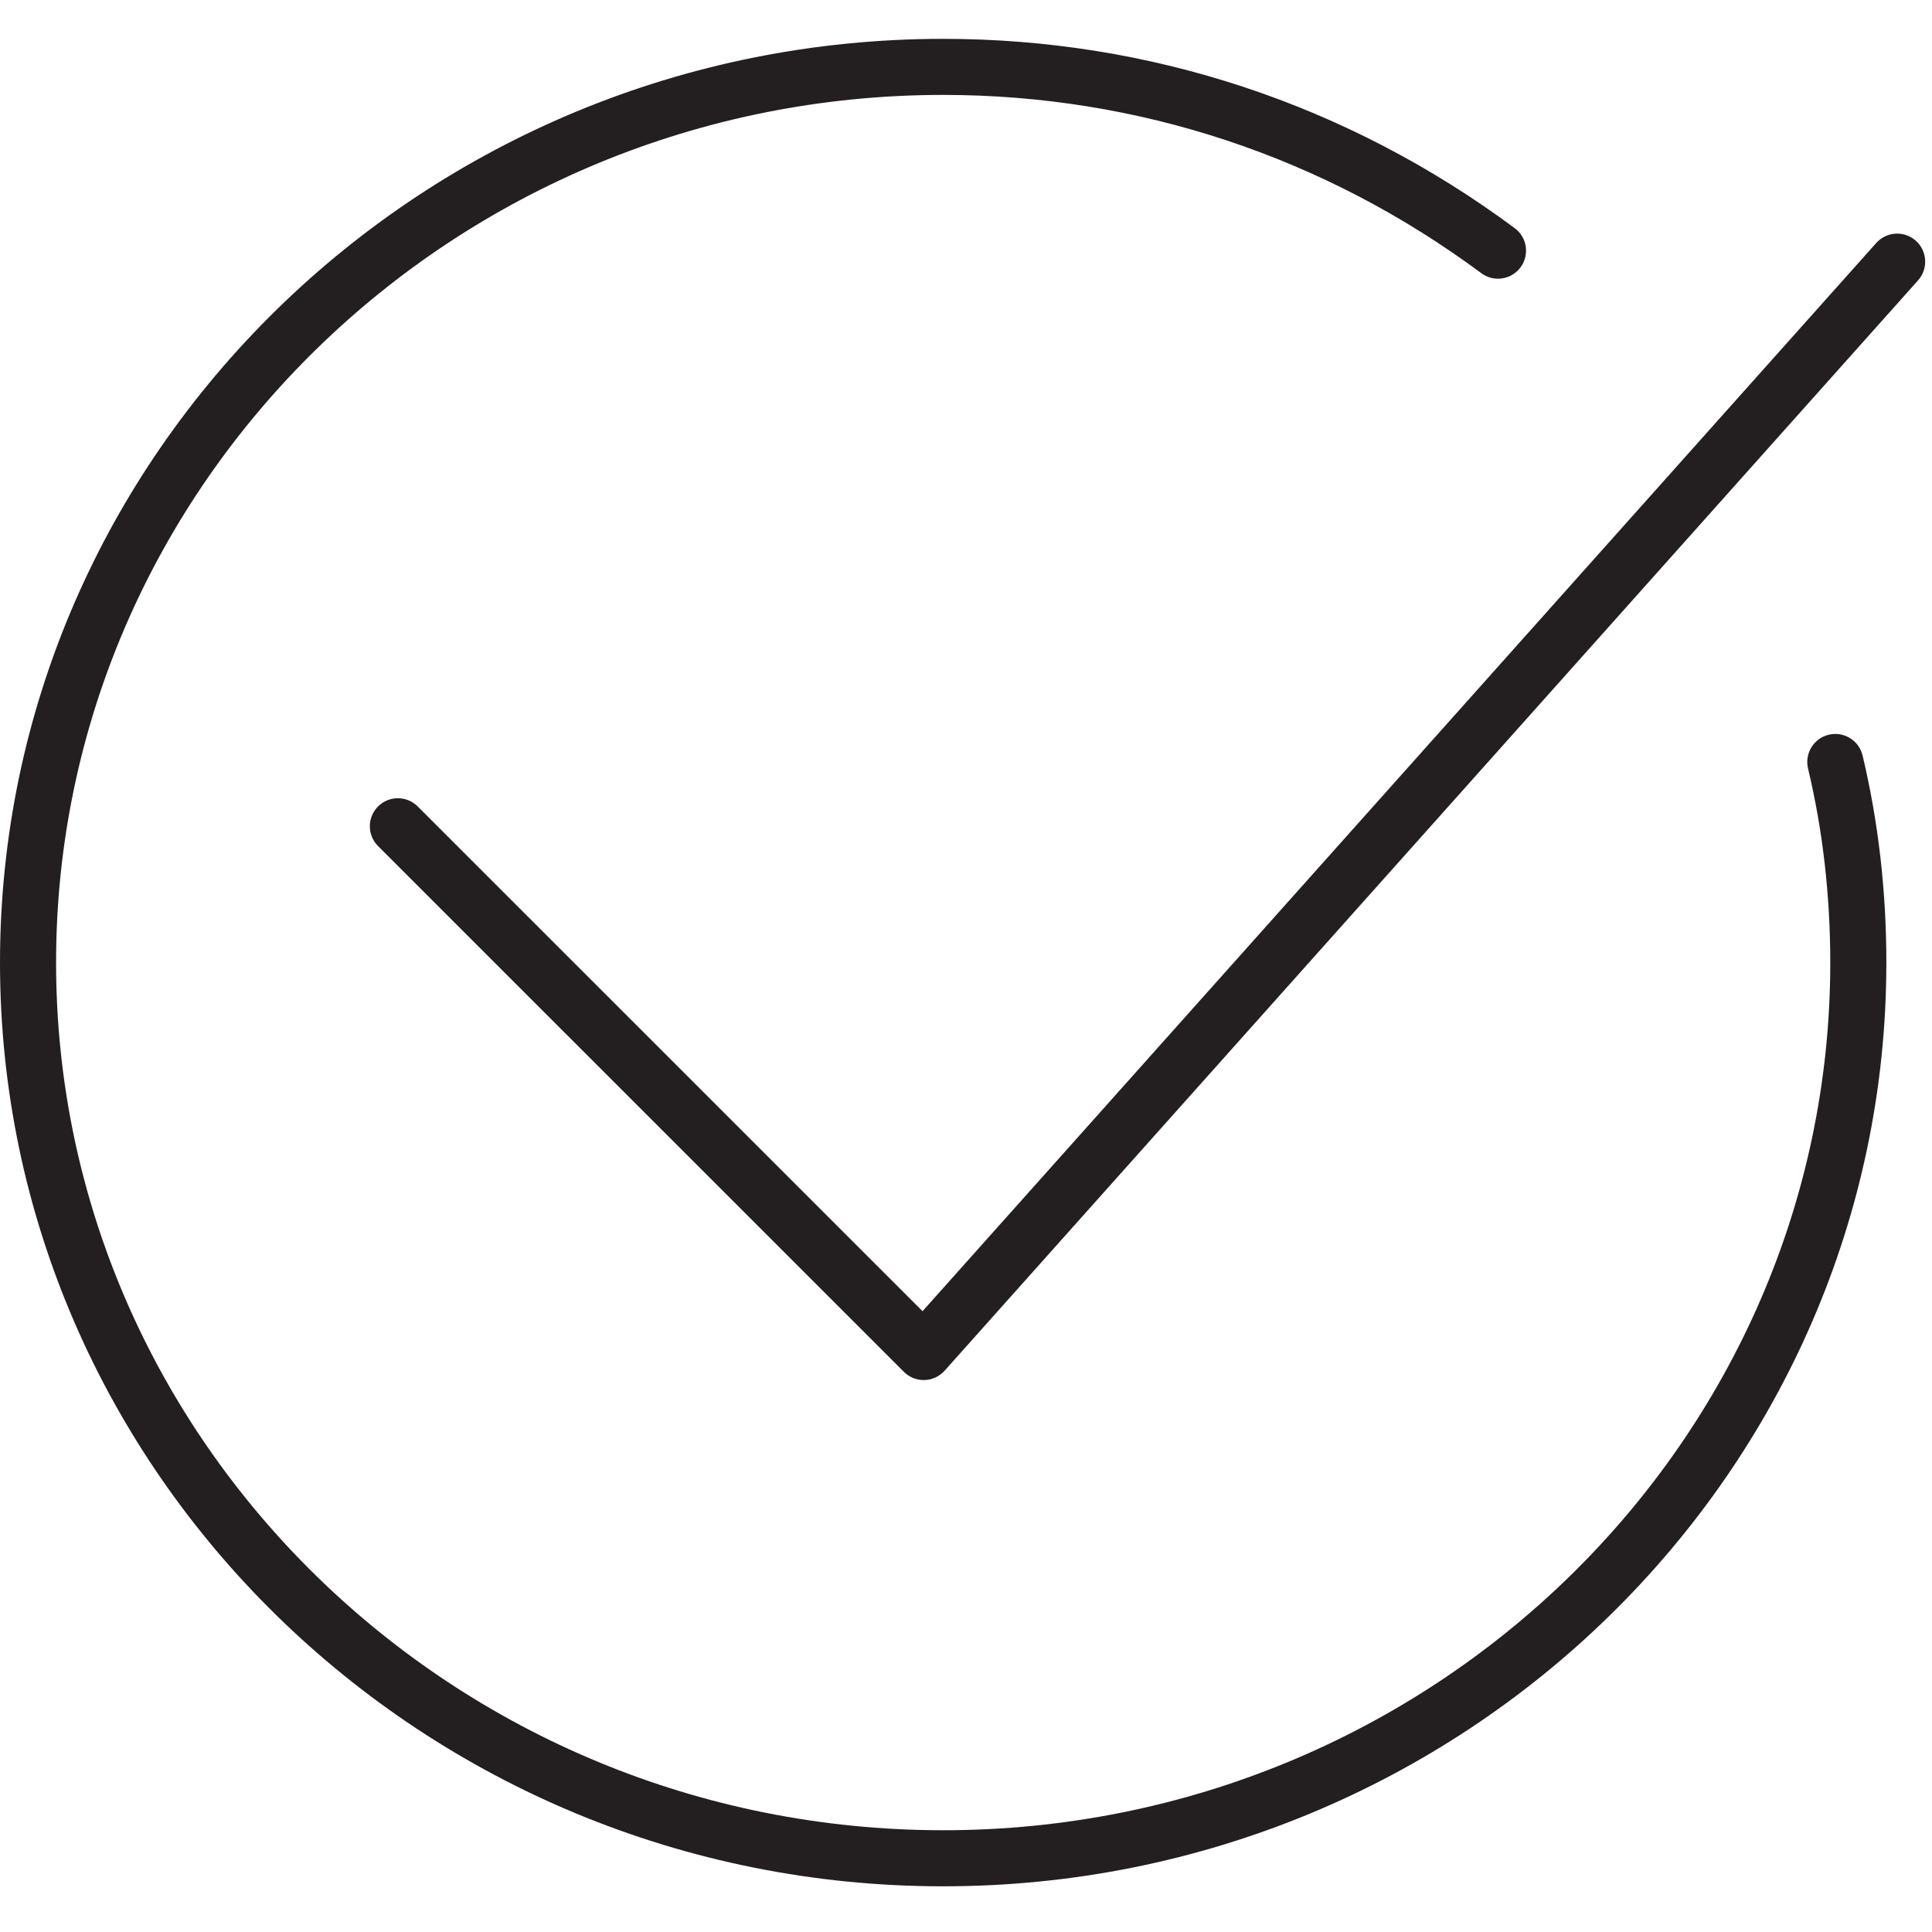
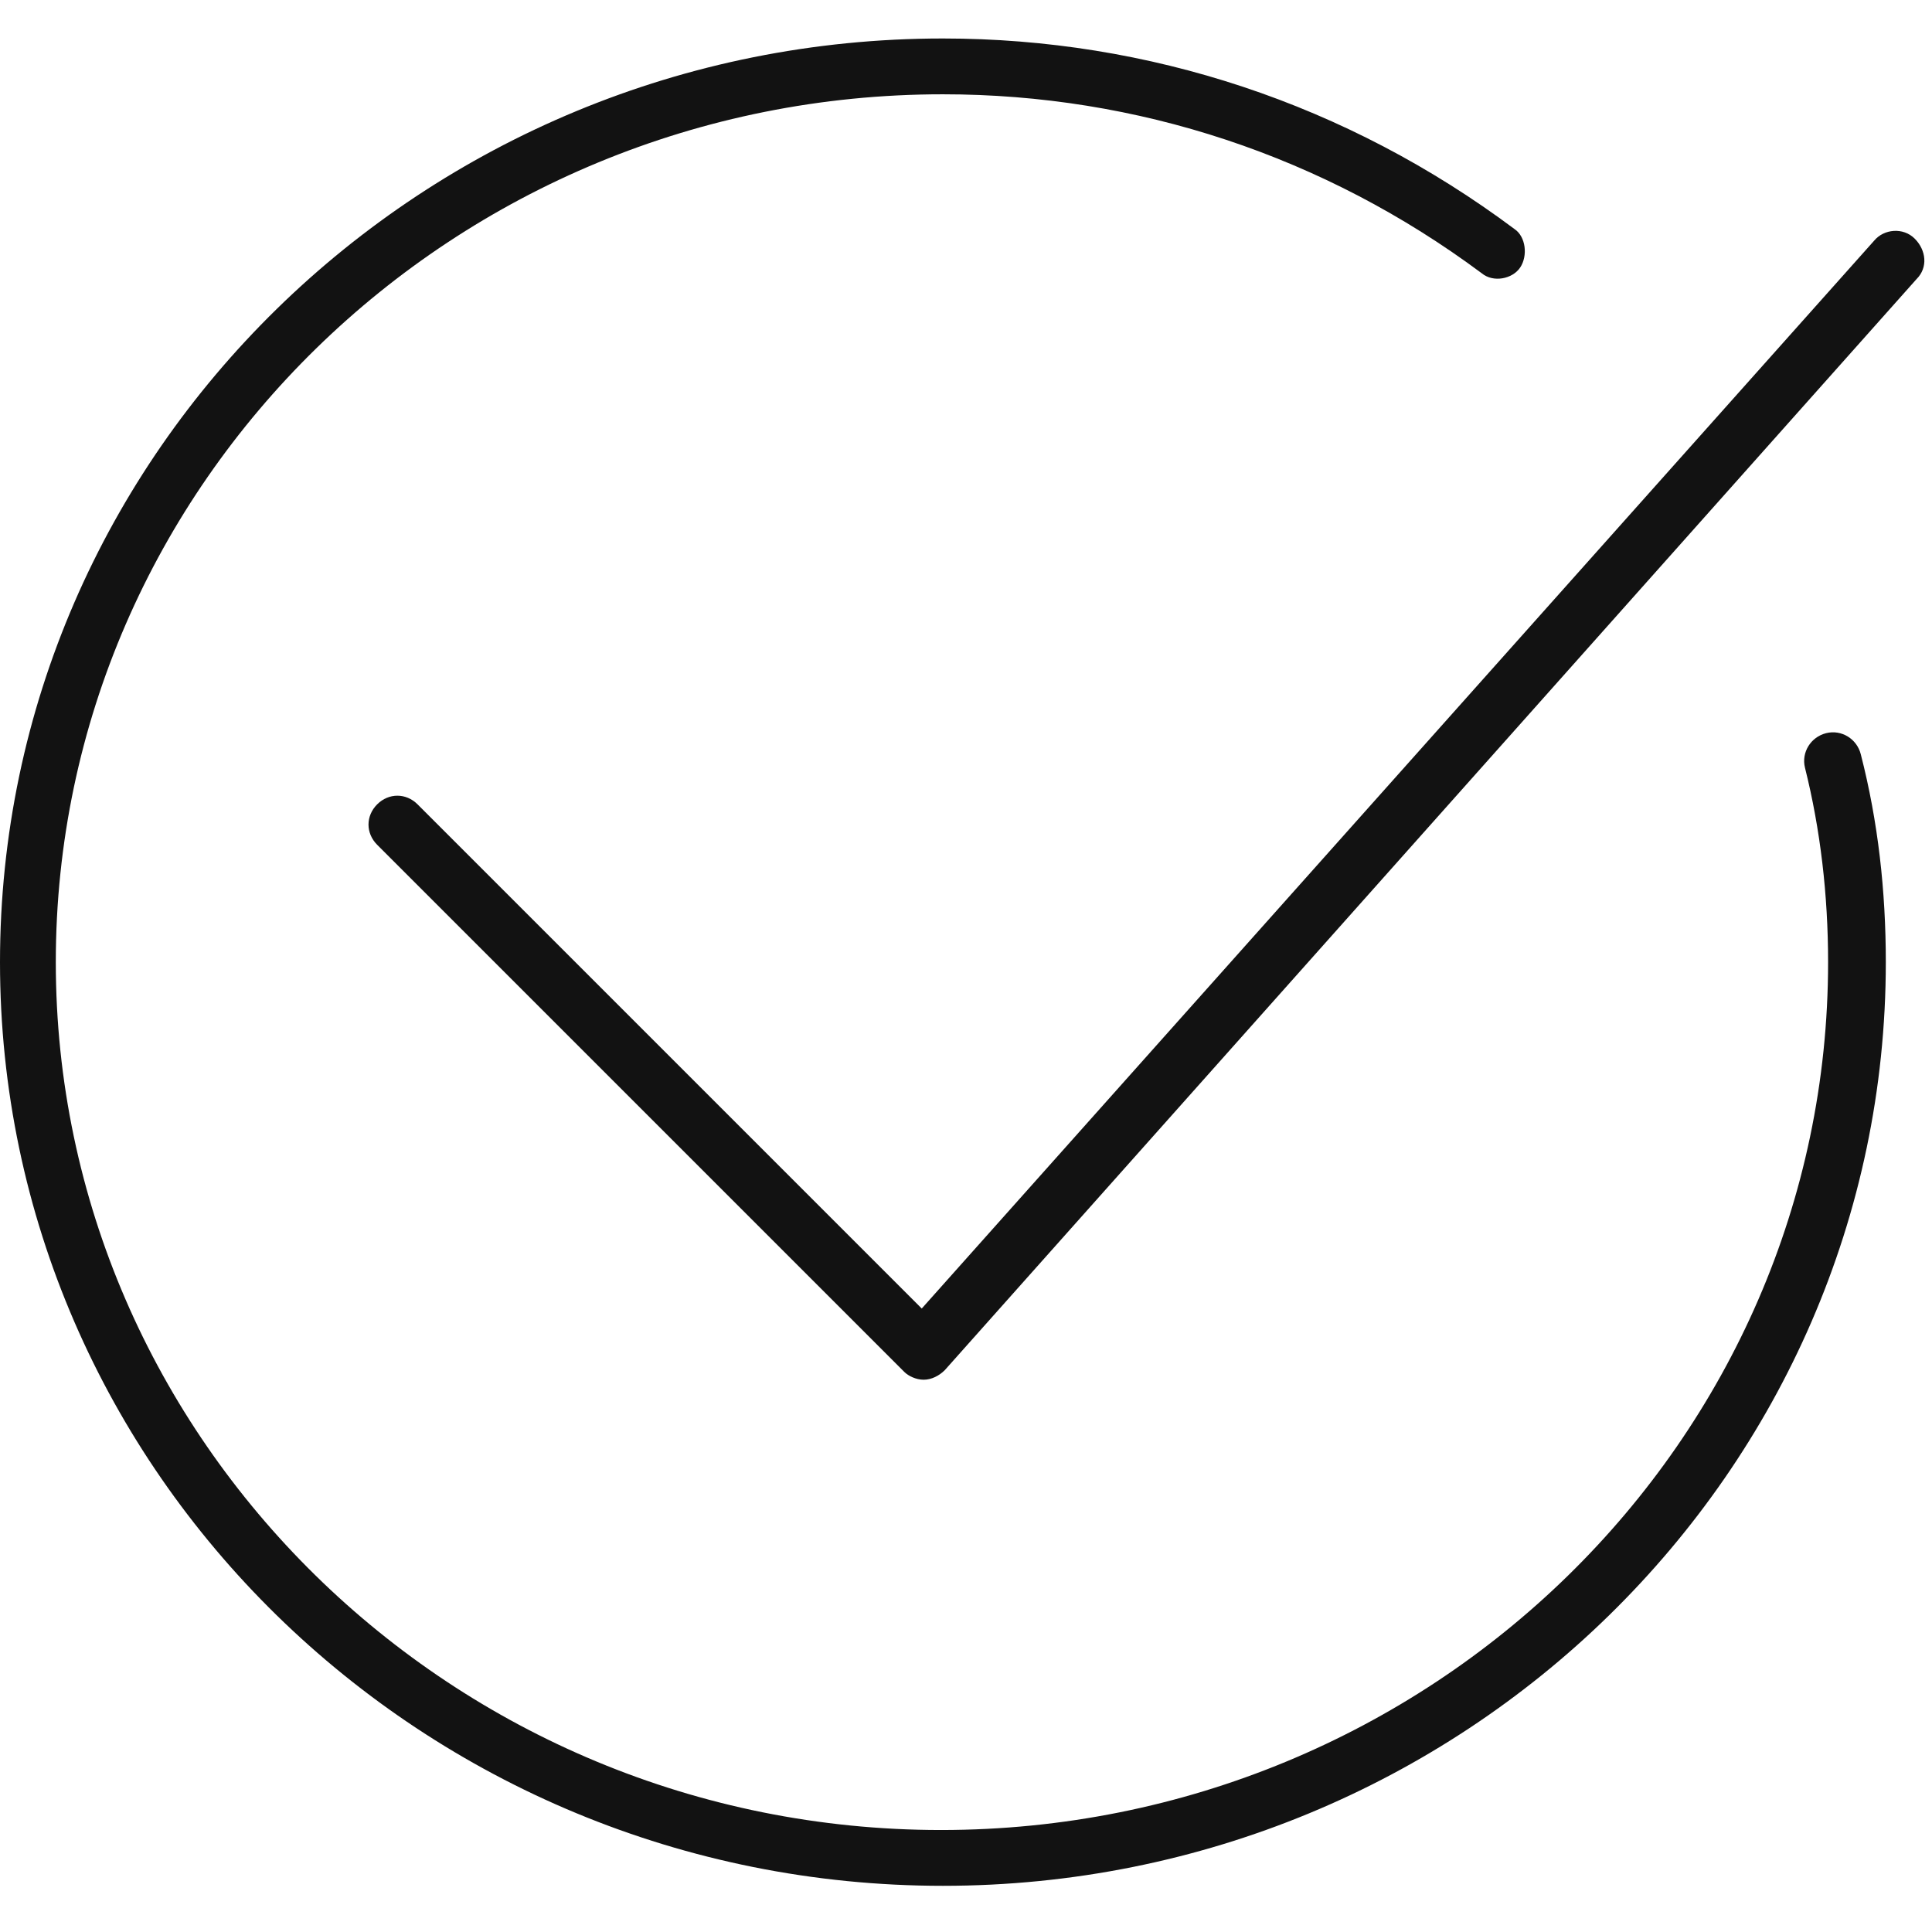
- <svg xmlns="http://www.w3.org/2000/svg" version="1.1" id="Layer_1" x="0px" y="0px" viewBox="0 0 100.353 100.353" style="enable-background:new 0 0 100.353 100.353;" xml:space="preserve">
+ <svg xmlns="http://www.w3.org/2000/svg" version="1.1" id="Layer_1" x="0px" y="0px" viewBox="0 0 100.4 100.4" style="enable-background:new 0 0 100.4 100.4;" xml:space="preserve">
+   <style type="text/css">
+ 	.st0{fill:#121212;}
+ </style>
  <g>
-     <path style="fill:#231F20;" d="M96.747,39.242c-0.186-0.782-0.97-1.265-1.755-1.079c-0.782,0.187-1.265,0.972-1.078,1.754   c0.766,3.212,1.155,6.604,1.155,10.083c0,24.85-20.67,45.067-46.078,45.067S2.913,74.85,2.913,50   c0-24.852,20.67-45.07,46.078-45.07c10.119,0,19.785,3.202,27.952,9.26c0.644,0.479,1.558,0.344,2.037-0.302   s0.344-1.558-0.302-2.037C70.006,5.417,59.74,2.018,48.991,2.018C21.977,2.018,0,23.542,0,50c0,26.456,21.977,47.98,48.991,47.98   c27.014,0,48.991-21.524,48.991-47.98C97.982,46.295,97.566,42.676,96.747,39.242z" />
-     <path style="fill:#231F20;" d="M47.98,71.683c-0.386,0-0.756-0.153-1.03-0.426L19.637,43.948c-0.569-0.569-0.569-1.491,0-2.06   c0.568-0.569,1.49-0.569,2.059,0l26.223,26.219l49.538-55.486c0.536-0.6,1.456-0.652,2.056-0.116s0.652,1.456,0.117,2.056   L49.066,71.197c-0.267,0.299-0.645,0.475-1.045,0.486C48.007,71.683,47.994,71.683,47.98,71.683z" />
+     <path class="st0" d="M96.7,39.2c-0.2-0.8-1-1.3-1.8-1.1c-0.8,0.2-1.3,1-1.1,1.8c0.8,3.2,1.2,6.6,1.2,10.1   c0,24.9-20.7,45.1-46.1,45.1S2.9,74.8,2.9,50C2.9,25.1,23.6,4.9,49,4.9c10.1,0,19.8,3.2,28,9.3c0.6,0.5,1.6,0.3,2-0.3   s0.3-1.6-0.3-2C70,5.4,59.7,2,49,2C22,2,0,23.5,0,50c0,26.5,22,48,49,48s49-21.5,49-48C98,46.3,97.6,42.7,96.7,39.2z" />
+     <path class="st0" d="M48,71.7c-0.4,0-0.8-0.2-1-0.4L19.6,43.9c-0.6-0.6-0.6-1.5,0-2.1c0.6-0.6,1.5-0.6,2.1,0l26.2,26.2l49.5-55.5   c0.5-0.6,1.5-0.7,2.1-0.1s0.7,1.5,0.1,2.1L49.1,71.2C48.8,71.5,48.4,71.7,48,71.7C48,71.7,48,71.7,48,71.7z" />
  </g>
</svg>
